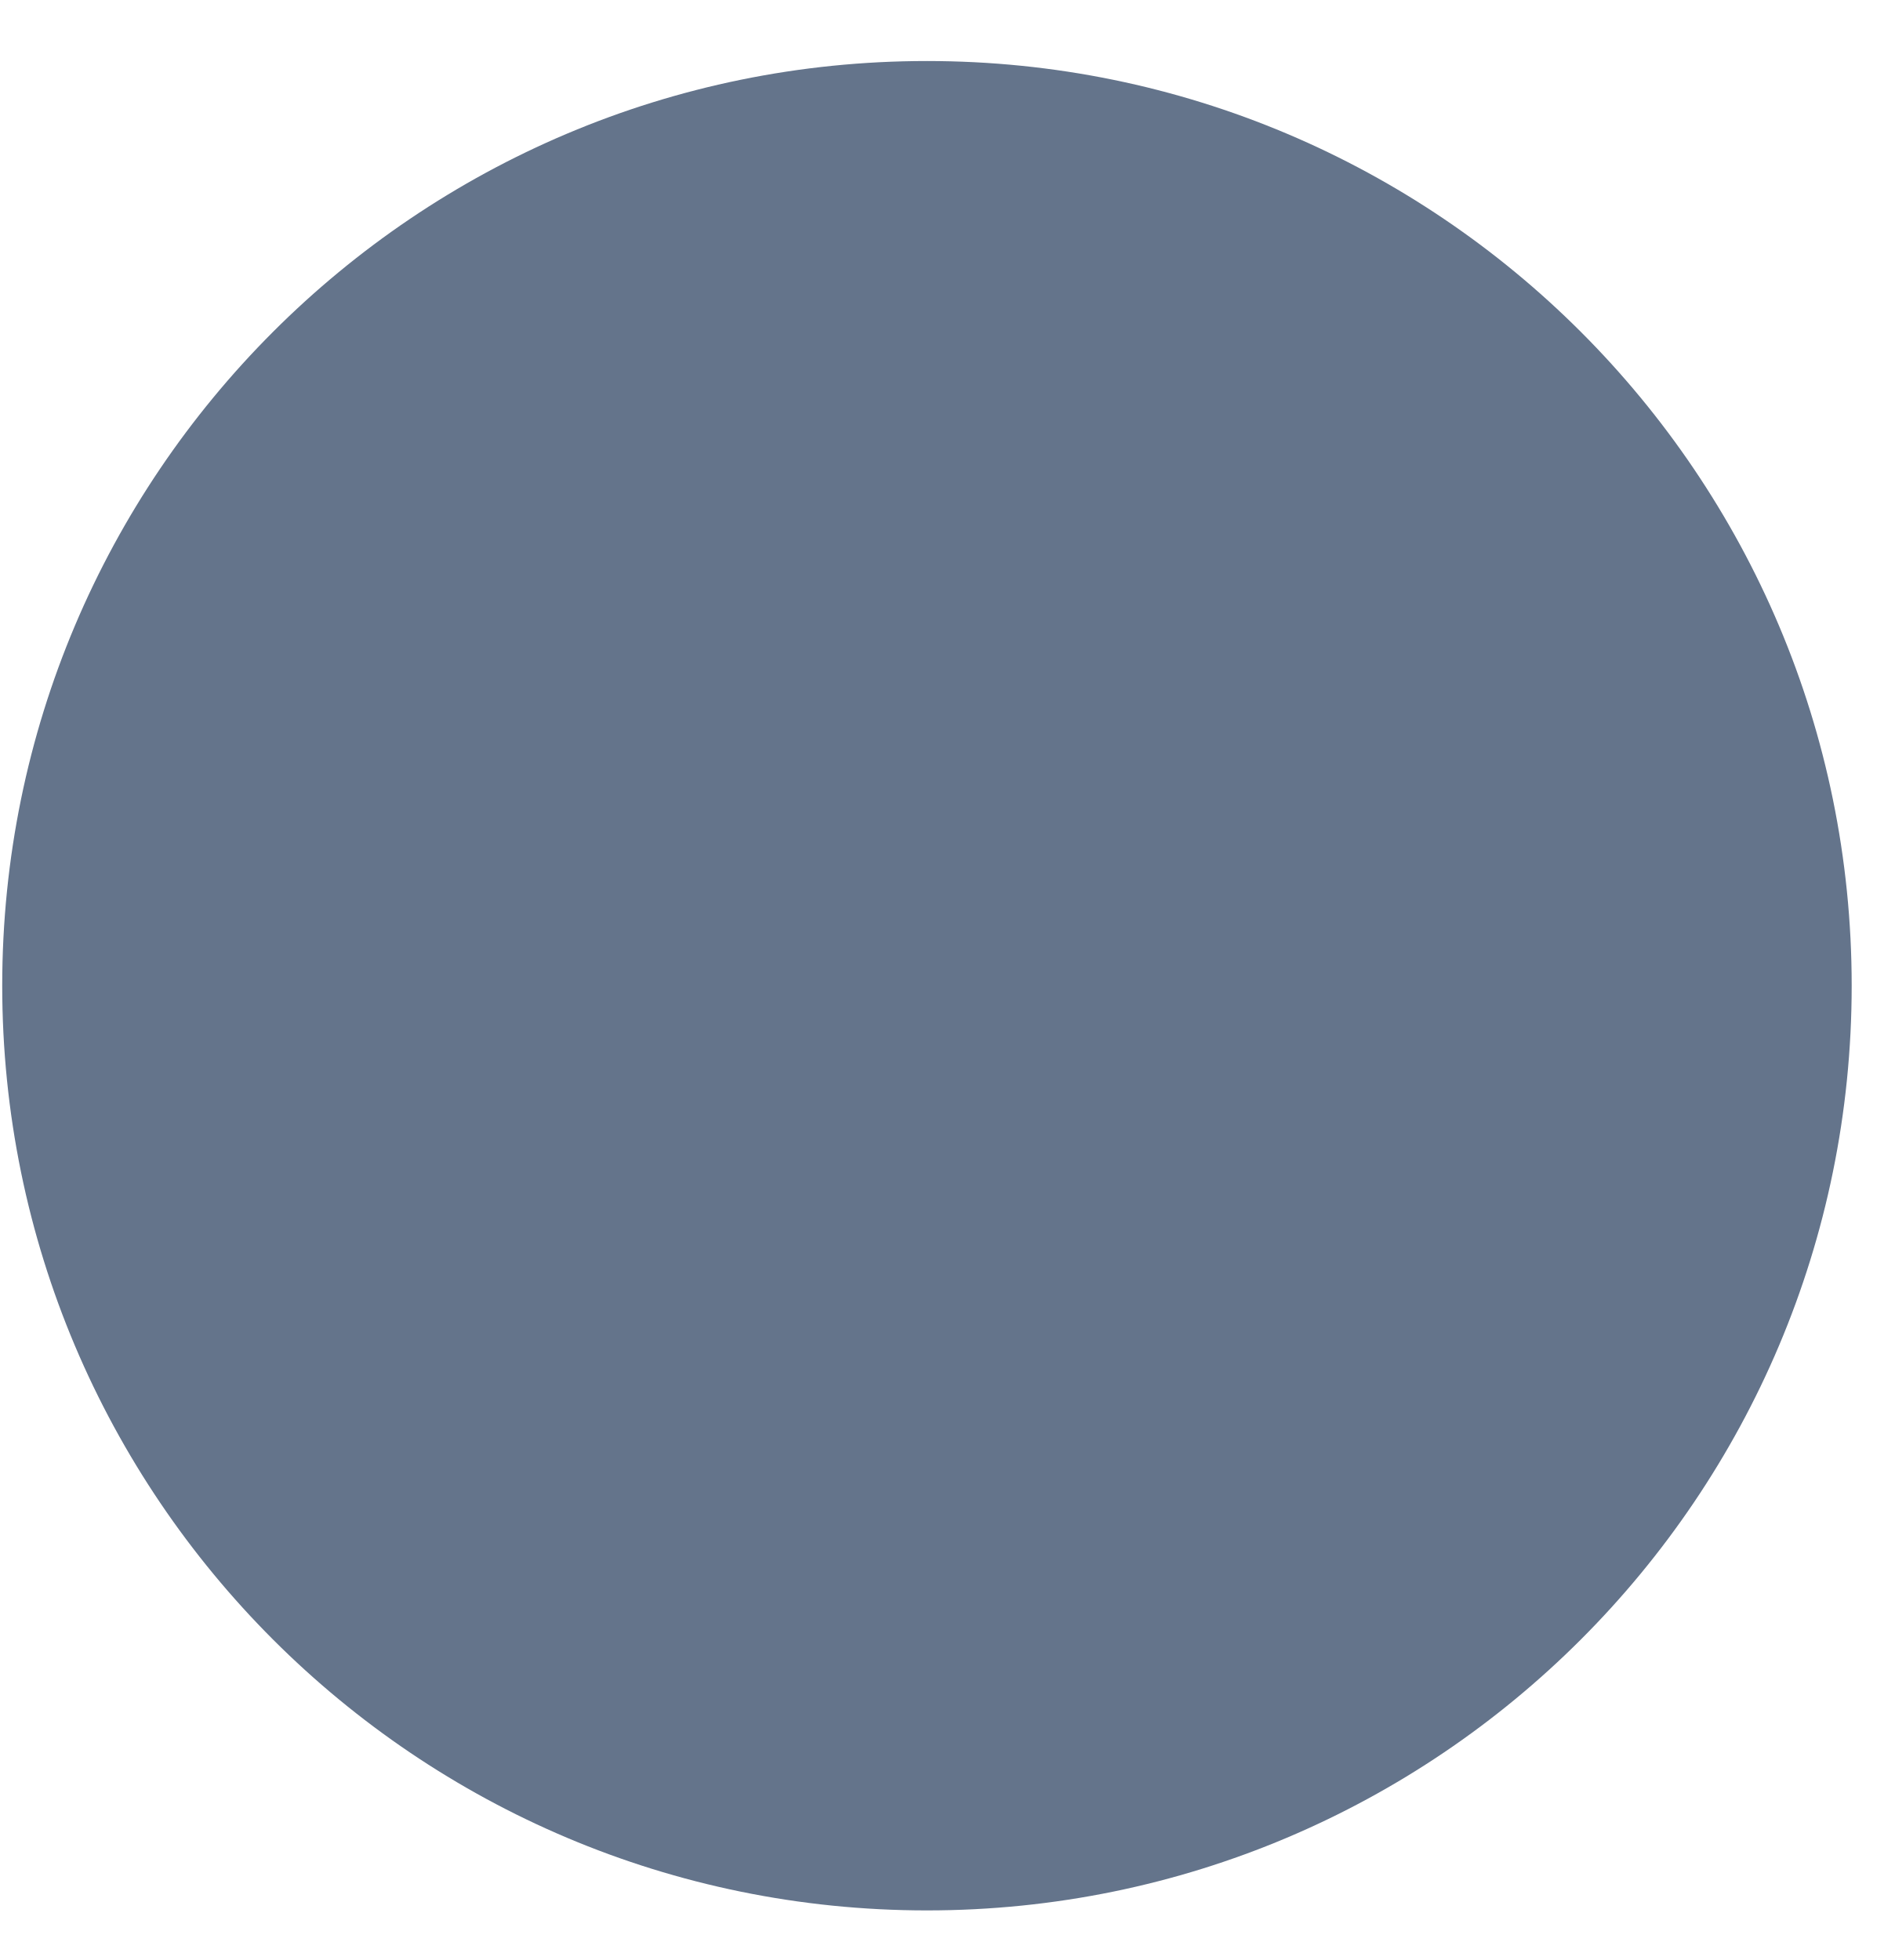
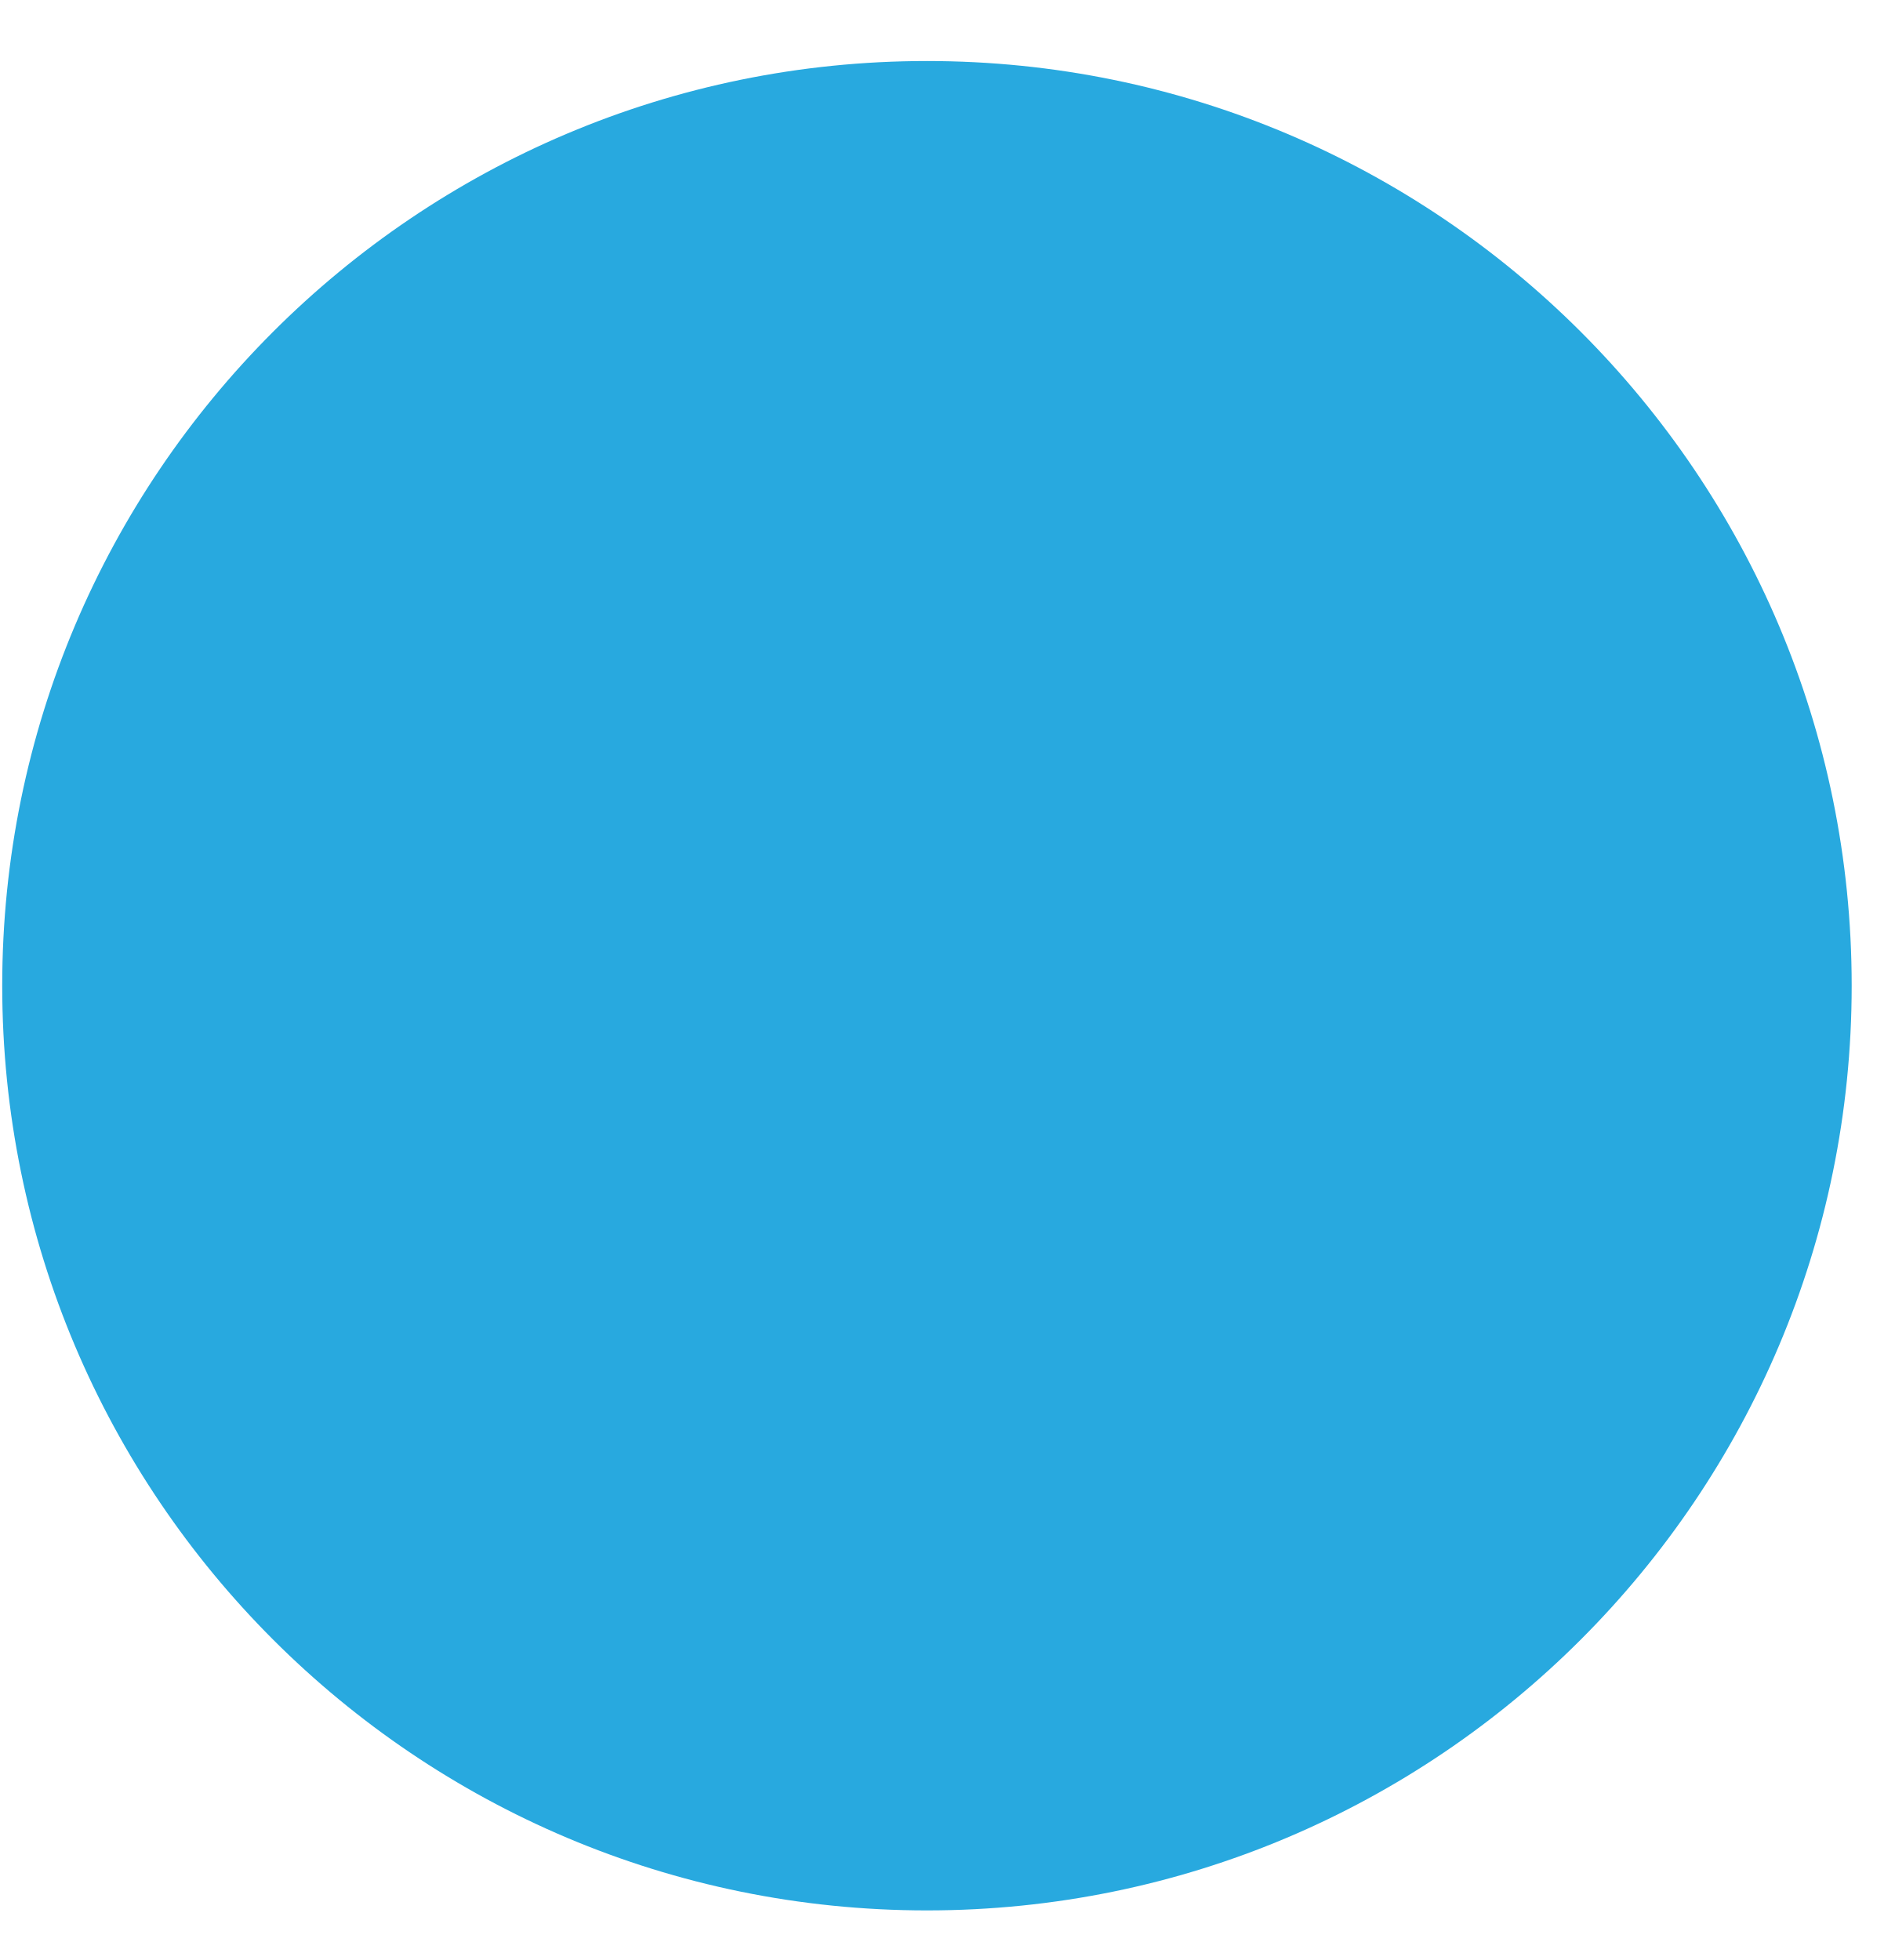
<svg xmlns="http://www.w3.org/2000/svg" width="29" height="30" viewBox="0 0 29 30" fill="none">
-   <path d="M14.187 29.241C22.004 29.241 28.341 22.904 28.341 15.087C28.341 7.27 22.004 0.934 14.187 0.934C6.37 0.934 0.034 7.27 0.034 15.087C0.034 22.904 6.37 29.241 14.187 29.241Z" fill="#64748B" />
+   <path d="M14.187 29.241C22.004 29.241 28.341 22.904 28.341 15.087C28.341 7.27 22.004 0.934 14.187 0.934C6.37 0.934 0.034 7.27 0.034 15.087C0.034 22.904 6.37 29.241 14.187 29.241Z" fill="#28a9df" />
</svg>
